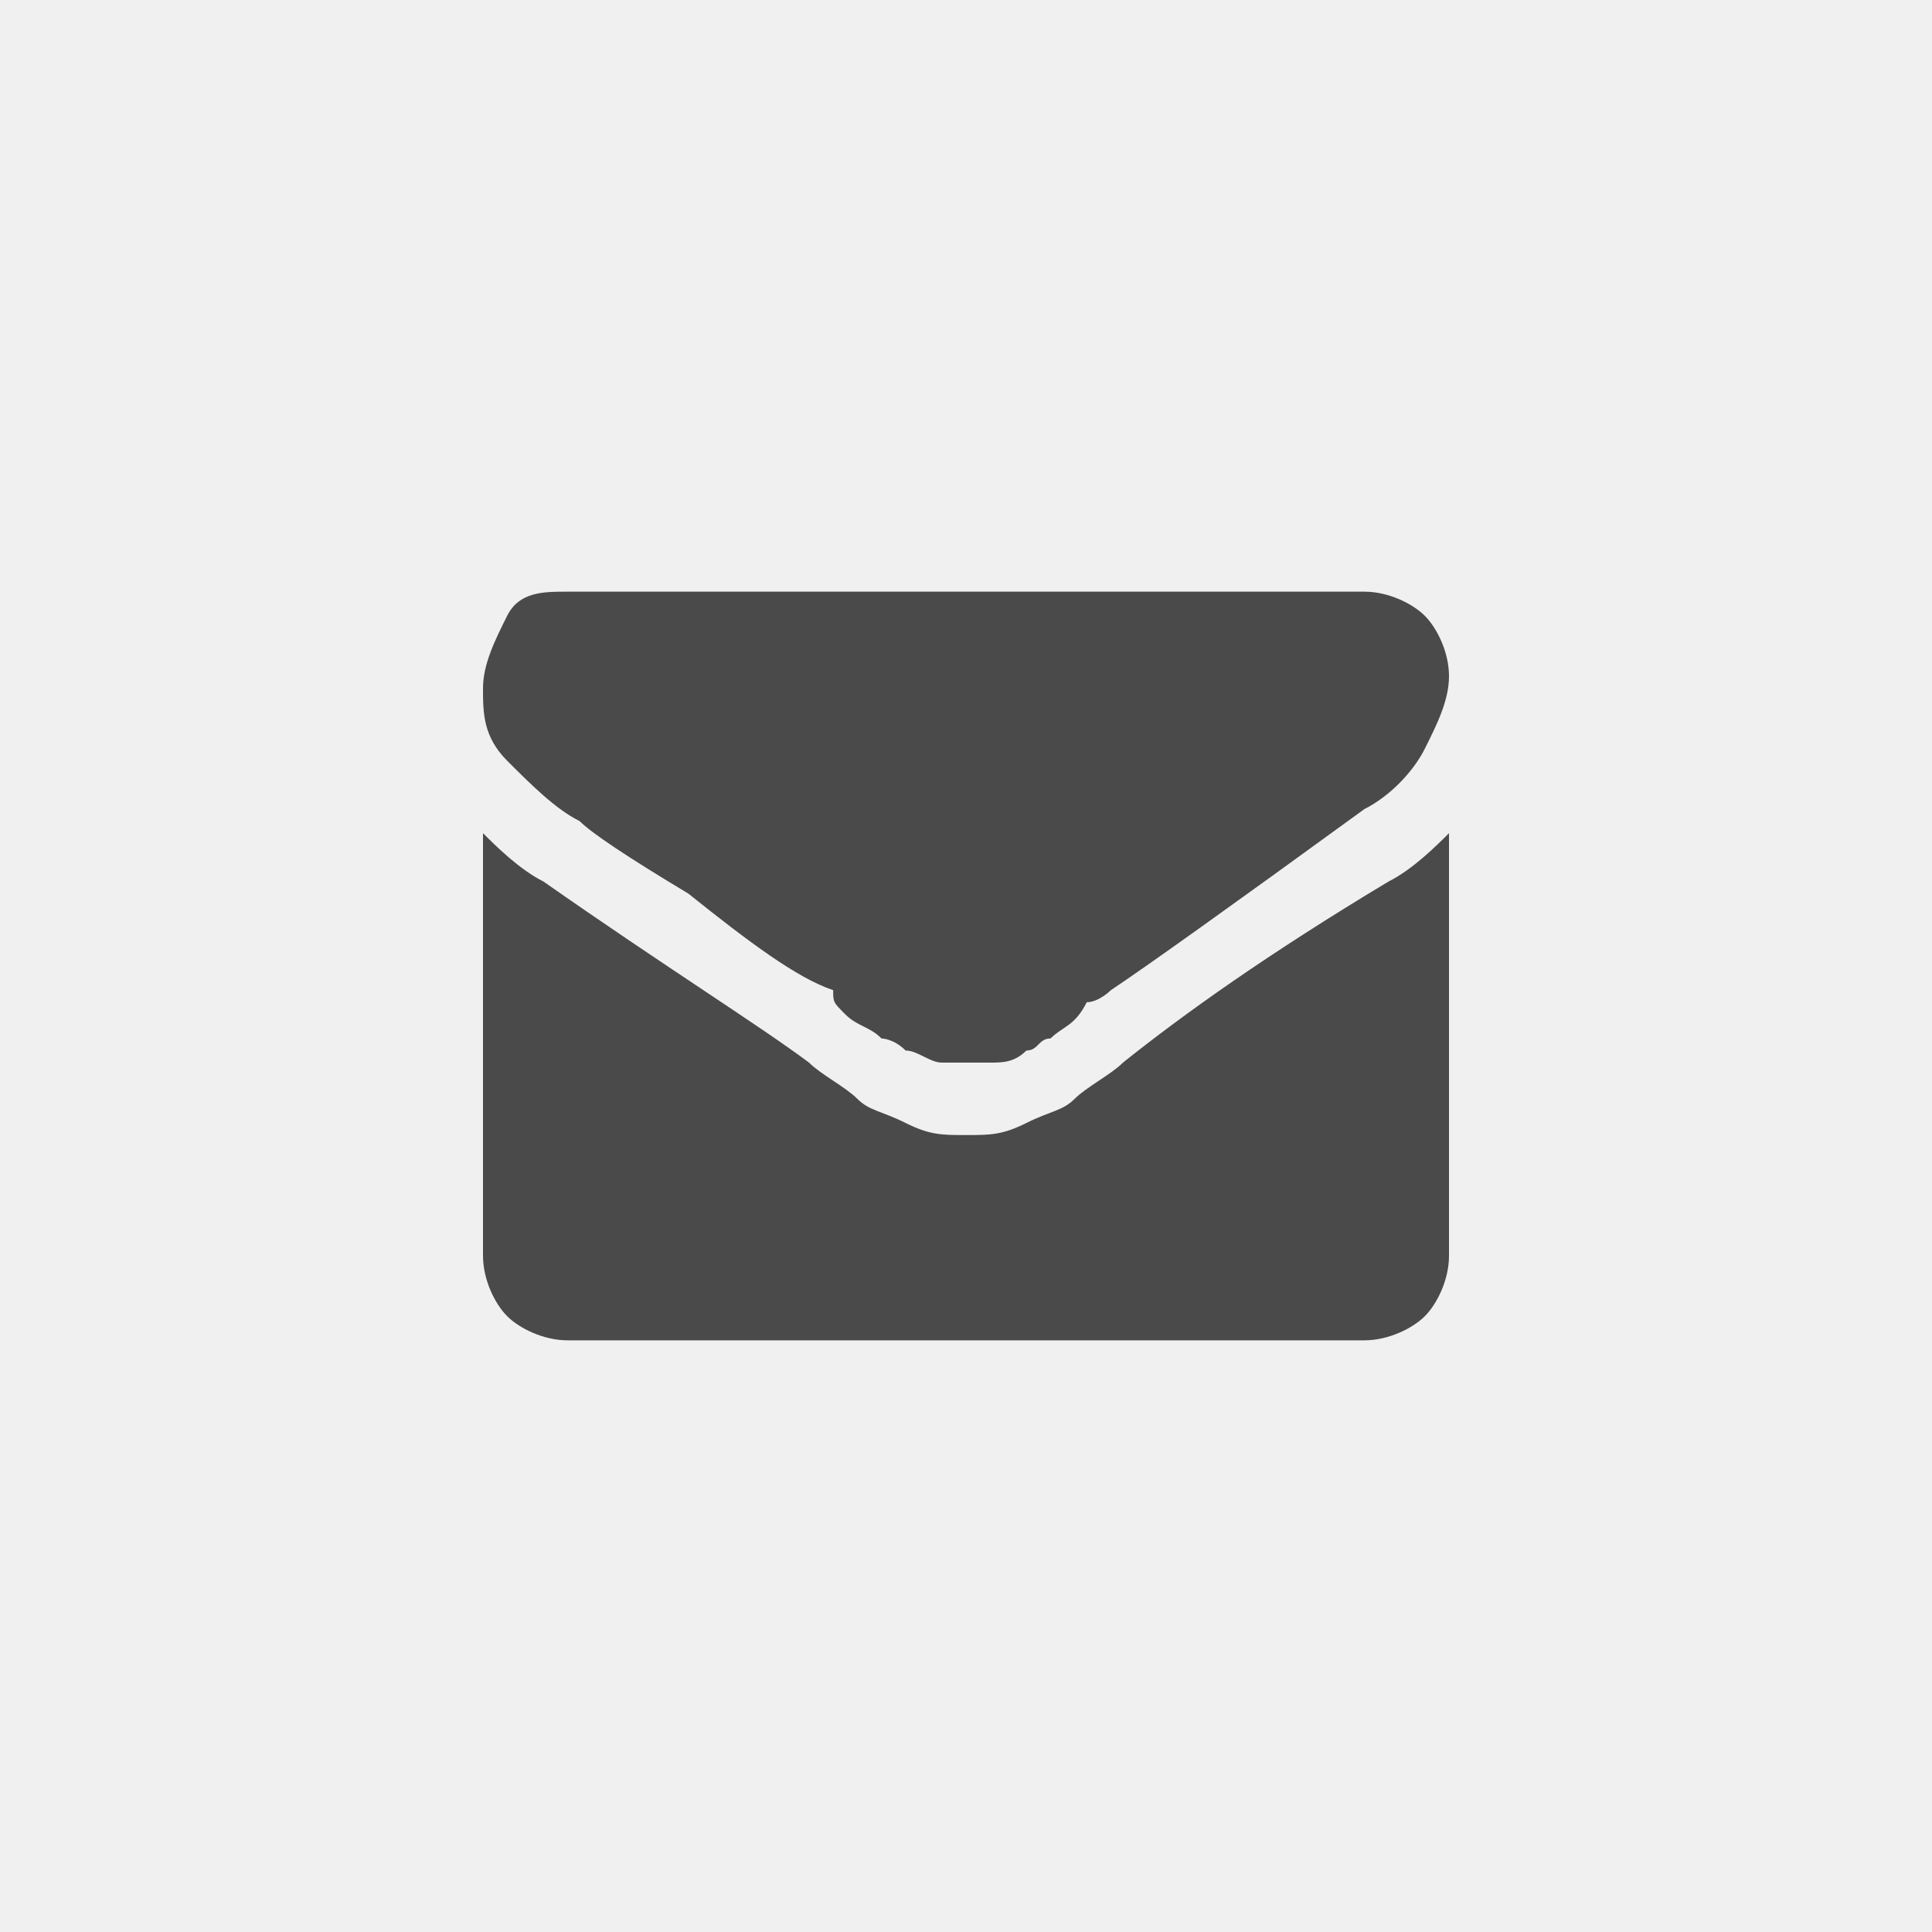
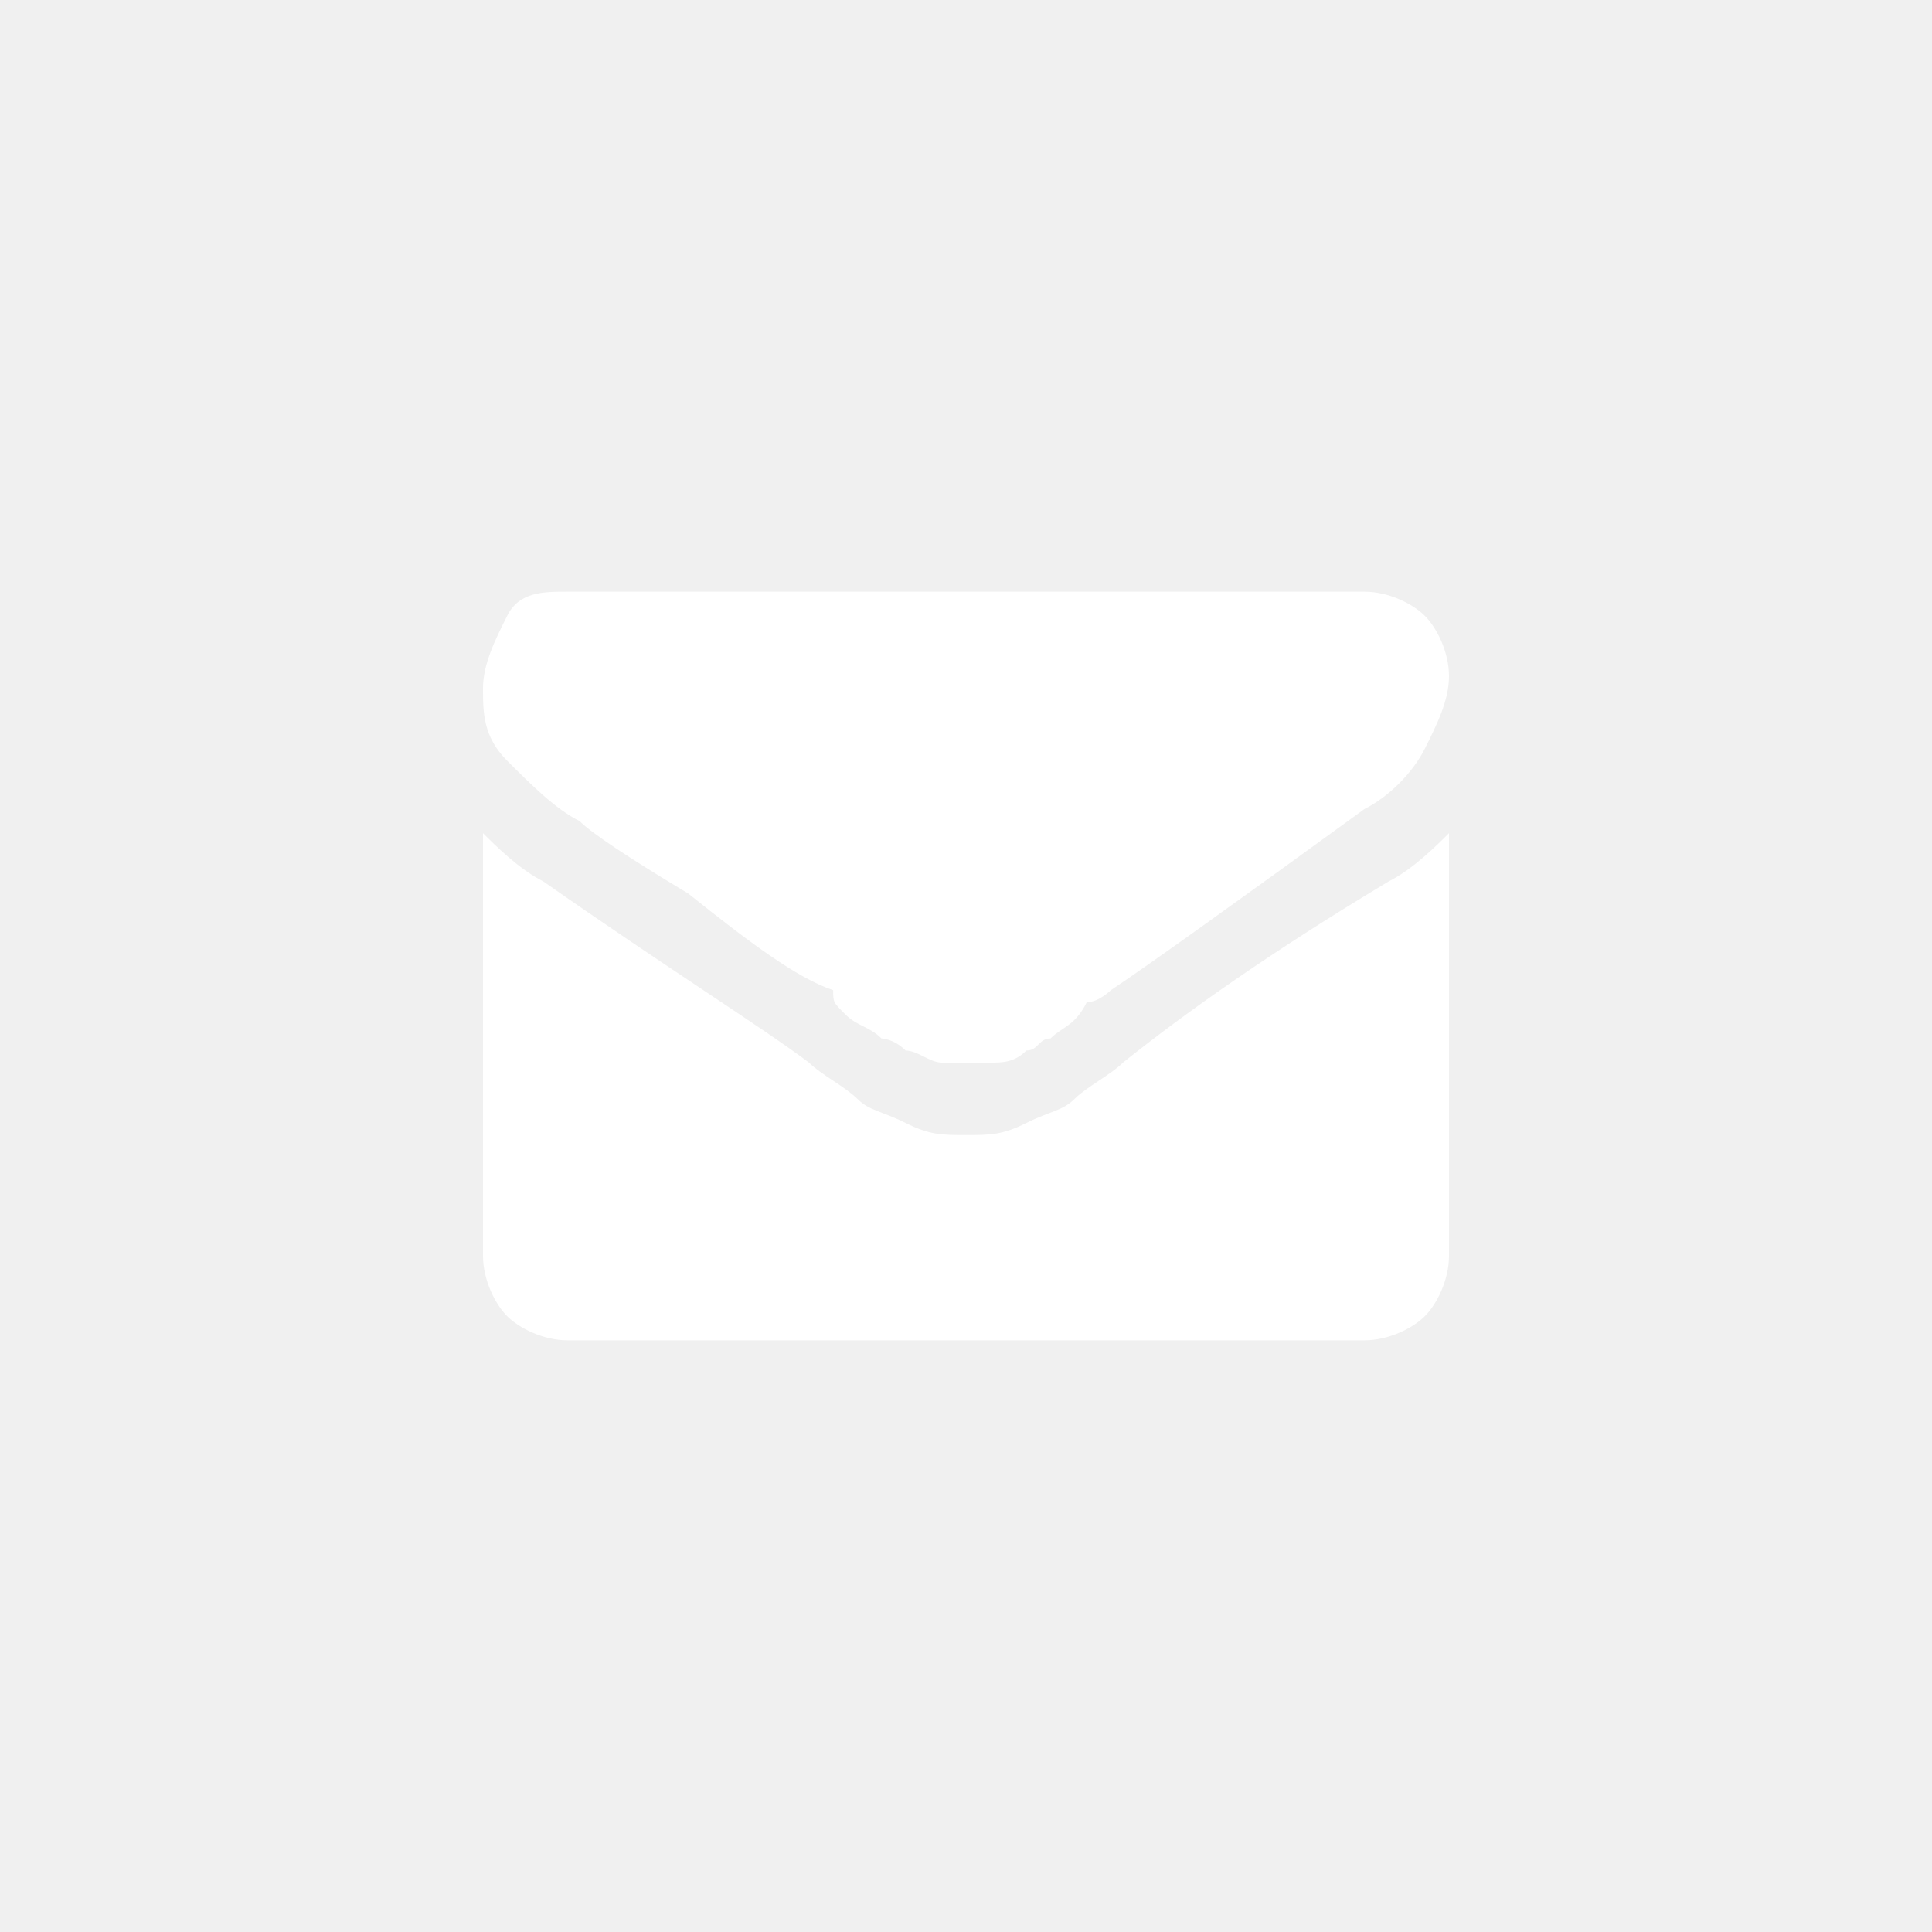
<svg xmlns="http://www.w3.org/2000/svg" viewBox="0 0 16 16">
-   <path fill="#4a4a4a" d="M12 10.4c0 .2-.1.4-.2.5-.1.1-.3.2-.5.2H4.7c-.2 0-.4-.1-.5-.2-.1-.1-.2-.3-.2-.5V6.9c.1.1.3.3.5.4 1 .7 1.8 1.2 2.2 1.5.1.1.3.2.4.3.1.1.2.1.4.2s.3.1.5.1.3 0 .5-.1.3-.1.4-.2c.1-.1.3-.2.4-.3.5-.4 1.2-.9 2.2-1.5.2-.1.4-.3.5-.4v3.5zm-.2-4.2c-.1.2-.3.4-.5.5-1.1.8-1.8 1.3-2.1 1.5 0 0-.1.1-.2.1-.1.2-.2.2-.3.3-.1 0-.1.1-.2.1-.1.1-.2.1-.3.1h-.4c-.1 0-.2-.1-.3-.1-.1-.1-.2-.1-.2-.1-.1-.1-.2-.1-.3-.2-.1-.1-.1-.1-.1-.2-.3-.1-.7-.4-1.2-.8-.5-.3-.8-.5-.9-.6-.2-.1-.4-.3-.6-.5S4 5.9 4 5.7c0-.2.1-.4.2-.6.1-.2.3-.2.5-.2h6.6c.2 0 .4.1.5.2.1.1.2.3.2.5s-.1.4-.2.6z" />
+   <path fill="#FFF" d="M12 10.4c0 .2-.1.4-.2.5-.1.1-.3.2-.5.2H4.7c-.2 0-.4-.1-.5-.2-.1-.1-.2-.3-.2-.5V6.9c.1.1.3.3.5.4 1 .7 1.8 1.2 2.2 1.5.1.1.3.2.4.3.1.1.2.1.4.2s.3.1.5.1.3 0 .5-.1.3-.1.4-.2c.1-.1.3-.2.4-.3.5-.4 1.2-.9 2.2-1.5.2-.1.4-.3.5-.4v3.5zm-.2-4.2c-.1.2-.3.4-.5.5-1.1.8-1.8 1.3-2.1 1.5 0 0-.1.1-.2.1-.1.2-.2.2-.3.3-.1 0-.1.1-.2.1-.1.1-.2.1-.3.1h-.4c-.1 0-.2-.1-.3-.1-.1-.1-.2-.1-.2-.1-.1-.1-.2-.1-.3-.2-.1-.1-.1-.1-.1-.2-.3-.1-.7-.4-1.2-.8-.5-.3-.8-.5-.9-.6-.2-.1-.4-.3-.6-.5S4 5.9 4 5.7c0-.2.1-.4.2-.6.1-.2.3-.2.5-.2h6.6c.2 0 .4.1.5.2.1.1.2.3.2.5s-.1.4-.2.6z" />
</svg>
